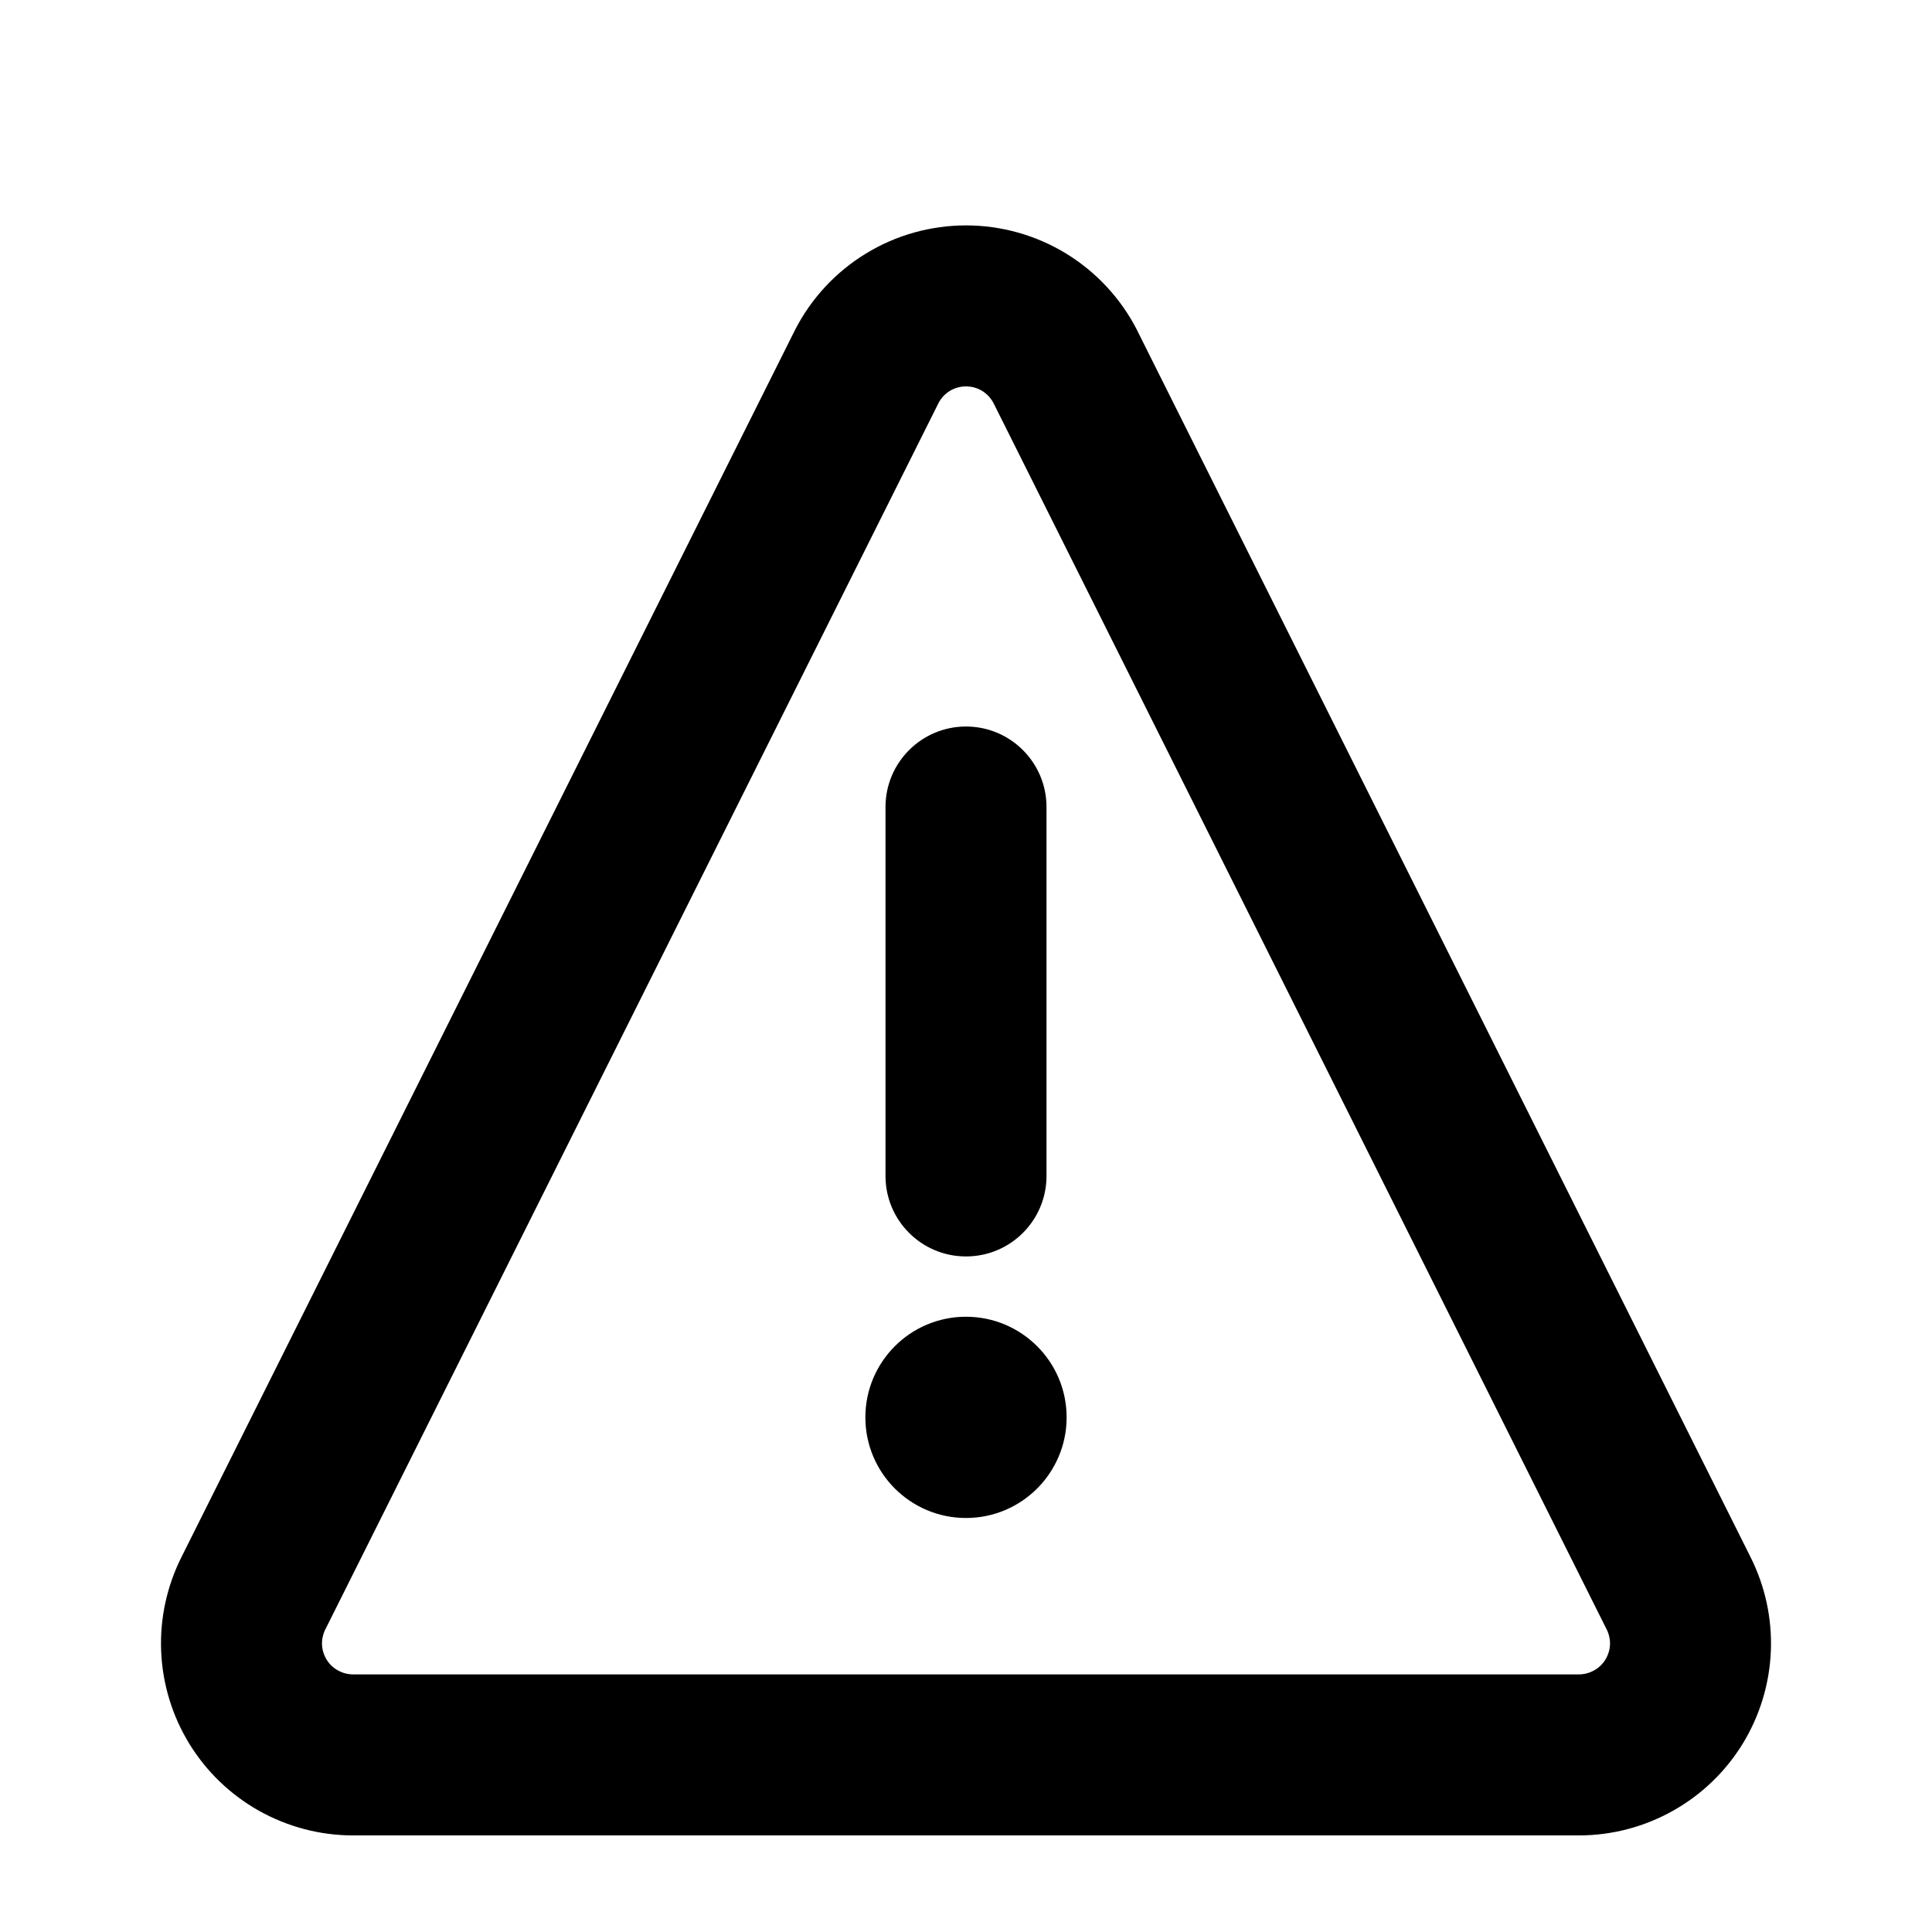
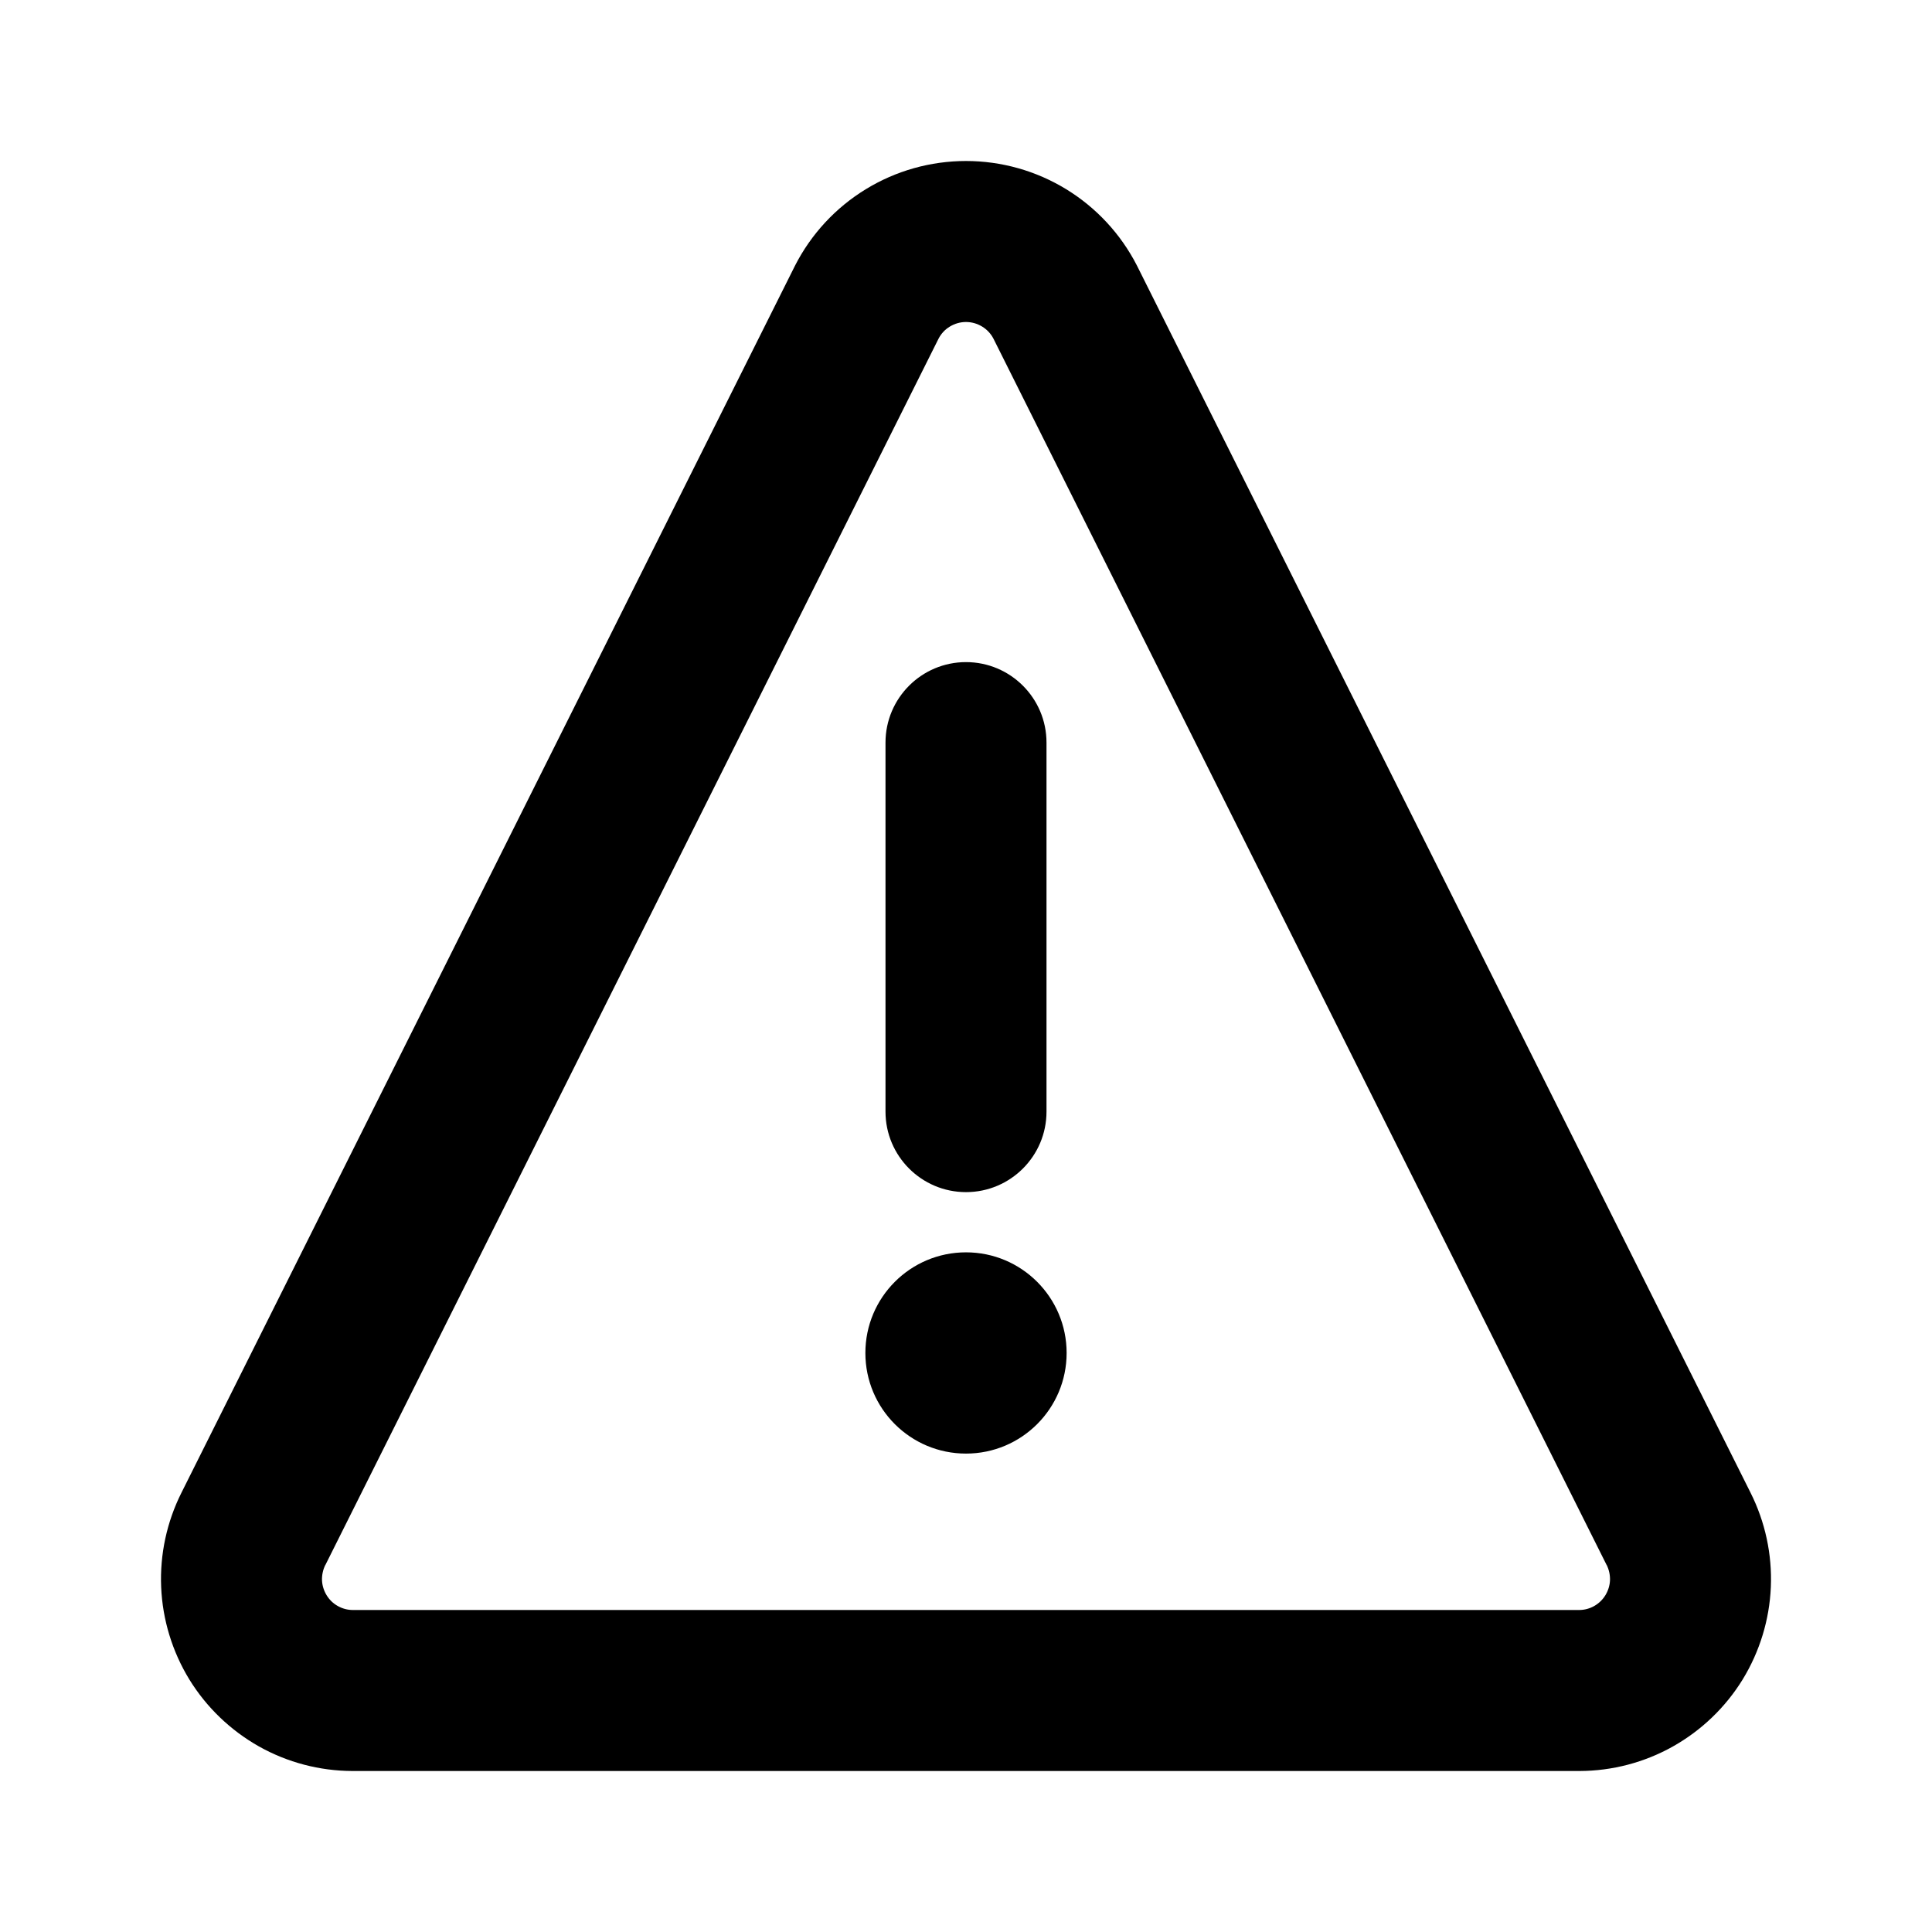
<svg xmlns="http://www.w3.org/2000/svg" viewBox="0 0 24 24" data-title="WarningOutline" fill="currentColor" stroke="none">
-   <path fill-rule="evenodd" clip-rule="evenodd" d="M12 9.025C12.552 9.025 13 9.473 13 10.025V14.608C13 15.161 12.552 15.608 12 15.608C11.448 15.608 11 15.161 11 14.608V10.025C11 9.473 11.448 9.025 12 9.025Z" />
-   <path d="M12 18.857C12.69 18.857 13.25 18.297 13.25 17.607C13.25 16.917 12.69 16.357 12 16.357C11.309 16.357 10.75 16.917 10.75 17.607C10.75 18.297 11.309 18.857 12 18.857Z" />
-   <path fill-rule="evenodd" clip-rule="evenodd" d="M10.756 3.15C11.13 2.921 11.561 2.8 12 2.8C12.439 2.8 12.869 2.921 13.244 3.15C13.618 3.379 13.923 3.707 14.123 4.097L14.127 4.106L21.745 19.341L21.746 19.343C21.928 19.706 22.015 20.109 21.998 20.514C21.981 20.921 21.86 21.316 21.648 21.662C21.435 22.009 21.137 22.295 20.782 22.494C20.428 22.693 20.028 22.799 19.622 22.8L19.619 22.8H4.381L4.378 22.8C3.971 22.799 3.572 22.693 3.217 22.494C2.863 22.295 2.565 22.009 2.352 21.662C2.14 21.316 2.019 20.921 2.002 20.514C1.985 20.109 2.072 19.706 2.254 19.343L2.255 19.341L9.877 4.097C10.077 3.707 10.381 3.379 10.756 3.15ZM12 4.8C11.929 4.8 11.86 4.819 11.799 4.856C11.739 4.893 11.691 4.945 11.659 5.006L4.043 20.238L4.041 20.241C4.012 20.3 3.998 20.365 4 20.431C4.003 20.496 4.023 20.56 4.057 20.616C4.091 20.672 4.139 20.718 4.197 20.75C4.254 20.782 4.318 20.799 4.383 20.8H19.617C19.682 20.799 19.746 20.782 19.803 20.75C19.86 20.718 19.909 20.672 19.943 20.616C19.977 20.56 19.997 20.496 20 20.431C20.002 20.365 19.988 20.3 19.959 20.241L19.957 20.238L12.341 5.006C12.309 4.945 12.26 4.893 12.201 4.856C12.14 4.819 12.071 4.8 12 4.8Z" />
+   <path fill-rule="evenodd" clip-rule="evenodd" d="M12 8.225C12.552 8.225 13 8.673 13 9.225V13.809C13 14.361 12.552 14.809 12 14.809C11.448 14.809 11 14.361 11 13.809V9.225C11 8.673 11.448 8.225 12 8.225Z" />
+   <path d="M12 18.057C12.69 18.057 13.25 17.498 13.25 16.807C13.25 16.117 12.69 15.557 12 15.557C11.309 15.557 10.75 16.117 10.75 16.807C10.75 17.498 11.309 18.057 12 18.057Z" />
+   <path fill-rule="evenodd" clip-rule="evenodd" d="M10.756 2.35C11.13 2.121 11.561 2 12 2C12.439 2 12.869 2.121 13.244 2.35C13.618 2.579 13.923 2.907 14.123 3.298L14.127 3.306L21.745 18.541L21.746 18.543C21.928 18.906 22.015 19.309 21.998 19.715C21.981 20.121 21.86 20.516 21.648 20.863C21.435 21.209 21.137 21.495 20.782 21.695C20.428 21.894 20.028 21.999 19.622 22L19.619 22H4.381L4.378 22C3.971 21.999 3.572 21.894 3.217 21.695C2.863 21.495 2.565 21.209 2.352 20.863C2.14 20.516 2.019 20.121 2.002 19.715C1.985 19.309 2.072 18.906 2.254 18.543L2.255 18.541L9.877 3.298C10.077 2.907 10.381 2.579 10.756 2.35ZM12 4C11.929 4 11.86 4.02 11.799 4.057C11.739 4.093 11.691 4.145 11.659 4.207L4.043 19.439L4.041 19.441C4.012 19.5 3.998 19.565 4 19.631C4.003 19.697 4.023 19.76 4.057 19.816C4.091 19.872 4.139 19.919 4.197 19.951C4.254 19.983 4.318 20 4.383 20H19.617C19.682 20 19.746 19.983 19.803 19.951C19.86 19.919 19.909 19.872 19.943 19.816C19.977 19.76 19.997 19.697 20 19.631C20.002 19.565 19.988 19.5 19.959 19.441L19.957 19.439L12.341 4.207C12.309 4.145 12.26 4.093 12.201 4.057C12.14 4.02 12.071 4 12 4Z" />
</svg>
